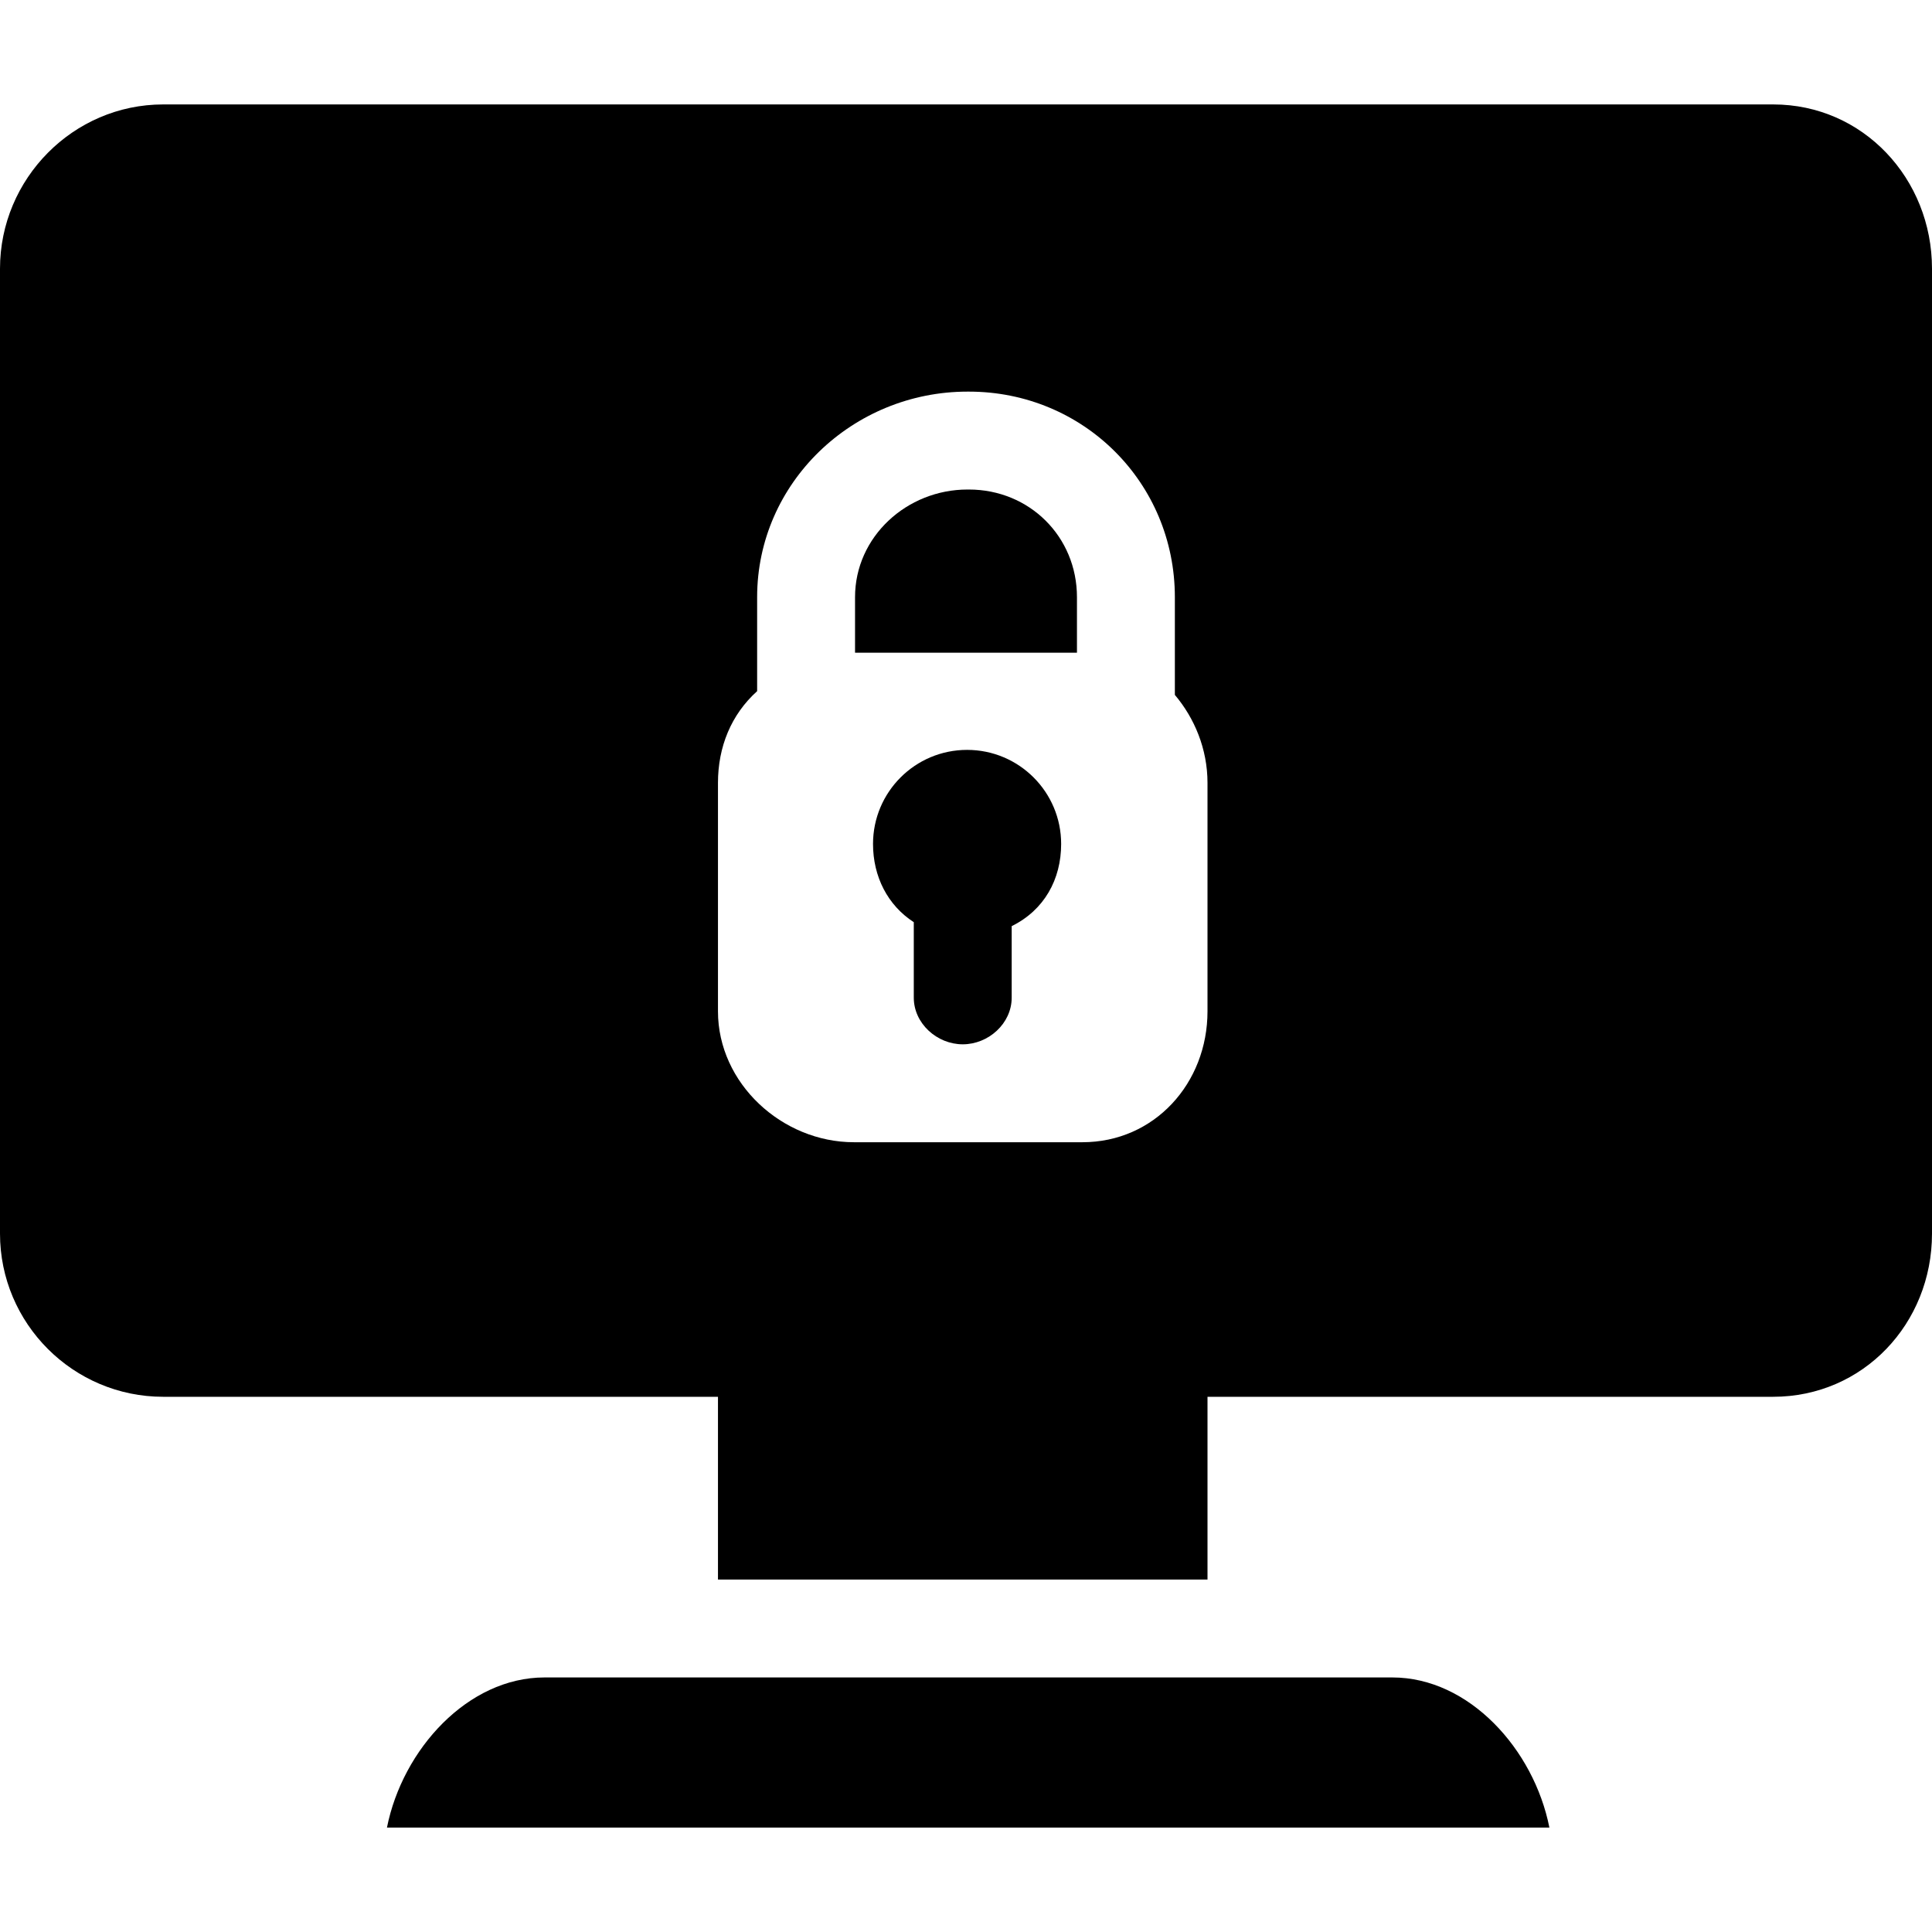
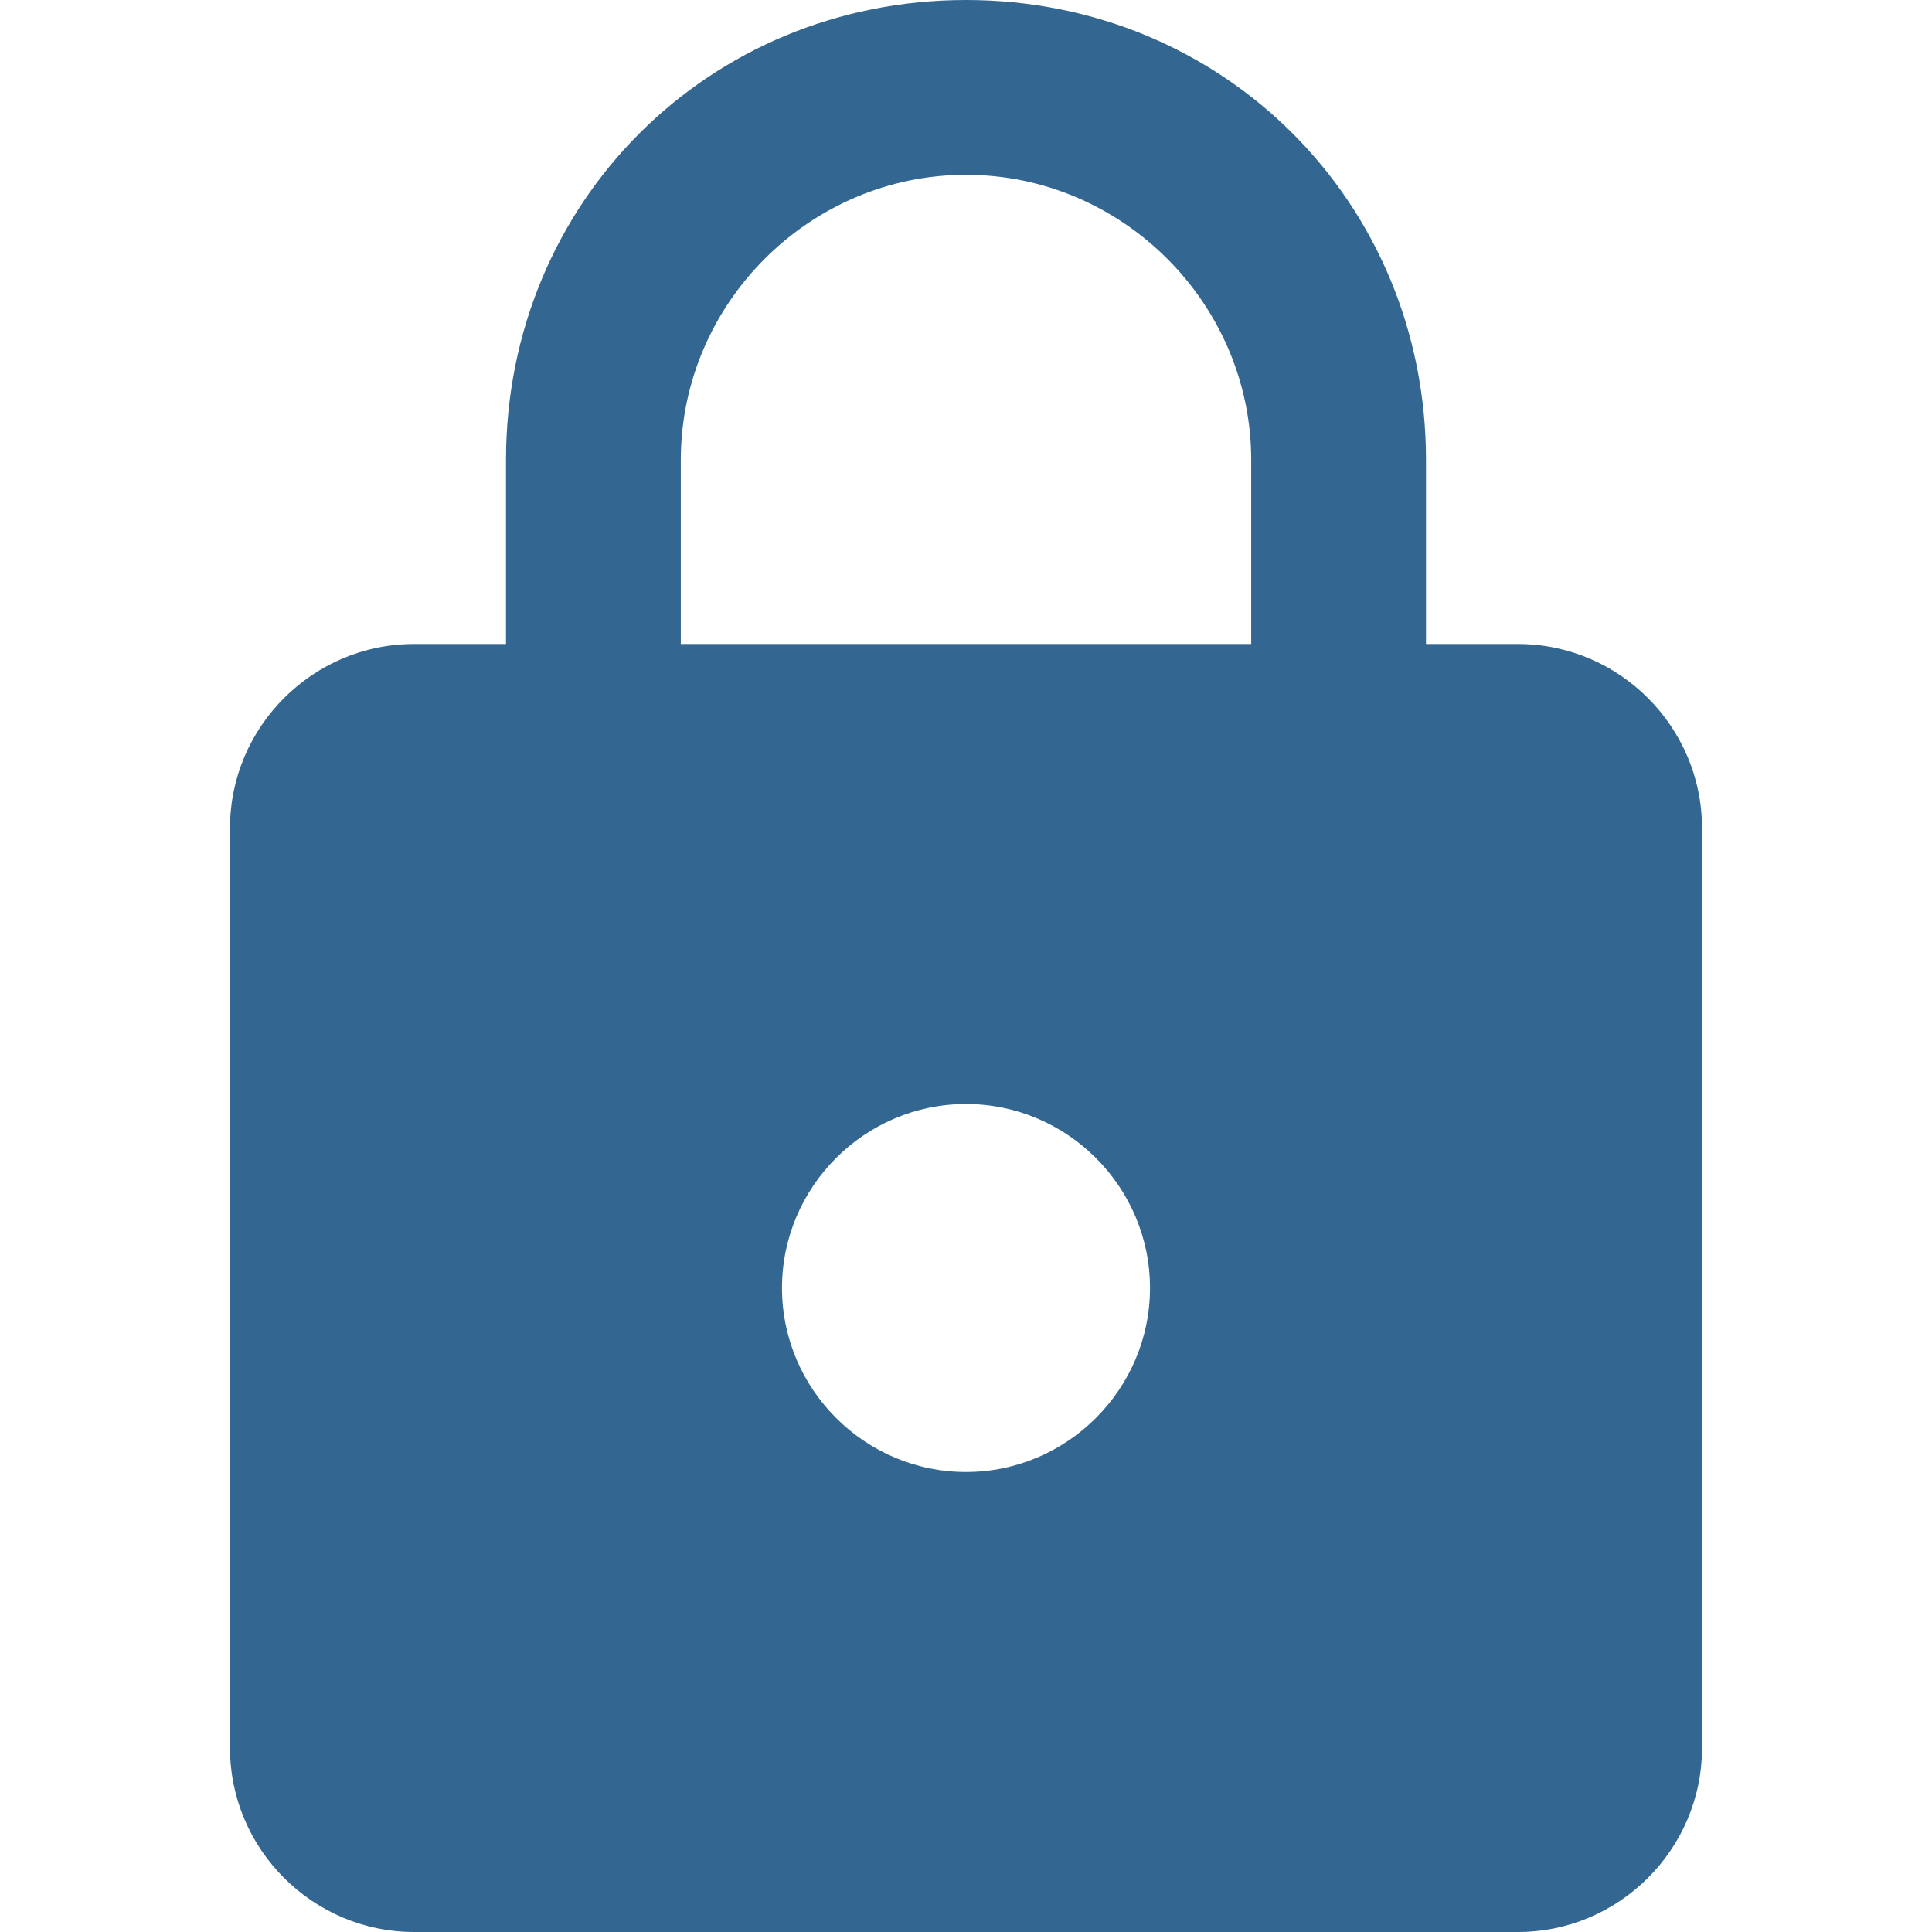
- <svg xmlns="http://www.w3.org/2000/svg" version="1.1" id="Capa_1" x="0px" y="0px" viewBox="0 0 296 296" style="enable-background:new 0 0 296 296;" xml:space="preserve">
+ <svg xmlns="http://www.w3.org/2000/svg" version="1.1" id="Capa_1" x="0px" y="0px" width="512px" height="512px" viewBox="0 0 535.5 535.5" style="enable-background:new 0 0 535.5 535.5;" xml:space="preserve">
  <g>
-     <path d="M165,100v-8.503C165,82.217,157.721,75,148.439,75h-0.213C138.945,75,131,82.217,131,91.497V100H165z" />
-     <path d="M271.666,16H25C11.215,16,0,27.381,0,41.166V189c0,13.785,11.215,25,25,25h85v28h75v-28h86.666   C285.451,214,296,202.785,296,189V41.166C296,27.381,285.451,16,271.666,16z M185,119.944v35c0,11.028-8.139,20.056-19.167,20.056   h-35C119.805,175,110,165.973,110,154.944v-35c0-5.487,2-10.448,6-14.052V91.497C116,73.946,130.674,60,148.227,60h0.213   C165.992,60,180,73.946,180,91.497v14.968C183,110.015,185,114.736,185,119.944z" />
-     <path d="M213.314,257H83.43c-11.752,0-21.754,11-24.145,23h178.096C235.006,268,225.064,257,213.314,257z" />
-     <path d="M133.755,129.302c0,4.997,2.245,9.399,6.245,11.984v11.566c0,3.949,3.553,7.146,7.502,7.146   c3.947,0,7.498-3.197,7.498-7.146v-10.959c5-2.462,7.578-7.177,7.578-12.592c0-7.959-6.453-14.412-14.412-14.412   C140.208,114.89,133.755,121.343,133.755,129.302z" />
+     <g id="https">
+       <path d="M420.75,178.5h-25.5v-51c0-71.4-56.1-127.5-127.5-127.5c-71.4,0-127.5,56.1-127.5,127.5v51h-25.5c-28.05,0-51,22.95-51,51    v255c0,28.05,22.95,51,51,51h306c28.05,0,51-22.95,51-51v-255C471.75,201.45,448.8,178.5,420.75,178.5z M267.75,408    c-28.05,0-51-22.95-51-51s22.95-51,51-51s51,22.95,51,51S295.8,408,267.75,408z M346.8,178.5H188.7v-51    c0-43.35,35.7-79.05,79.05-79.05c43.35,0,79.05,35.7,79.05,79.05V178.5z" fill="#336791" />
+     </g>
  </g>
  <g>
</g>
  <g>
</g>
  <g>
</g>
  <g>
</g>
  <g>
</g>
  <g>
</g>
  <g>
</g>
  <g>
</g>
  <g>
</g>
  <g>
</g>
  <g>
</g>
  <g>
</g>
  <g>
</g>
  <g>
</g>
  <g>
</g>
</svg>
